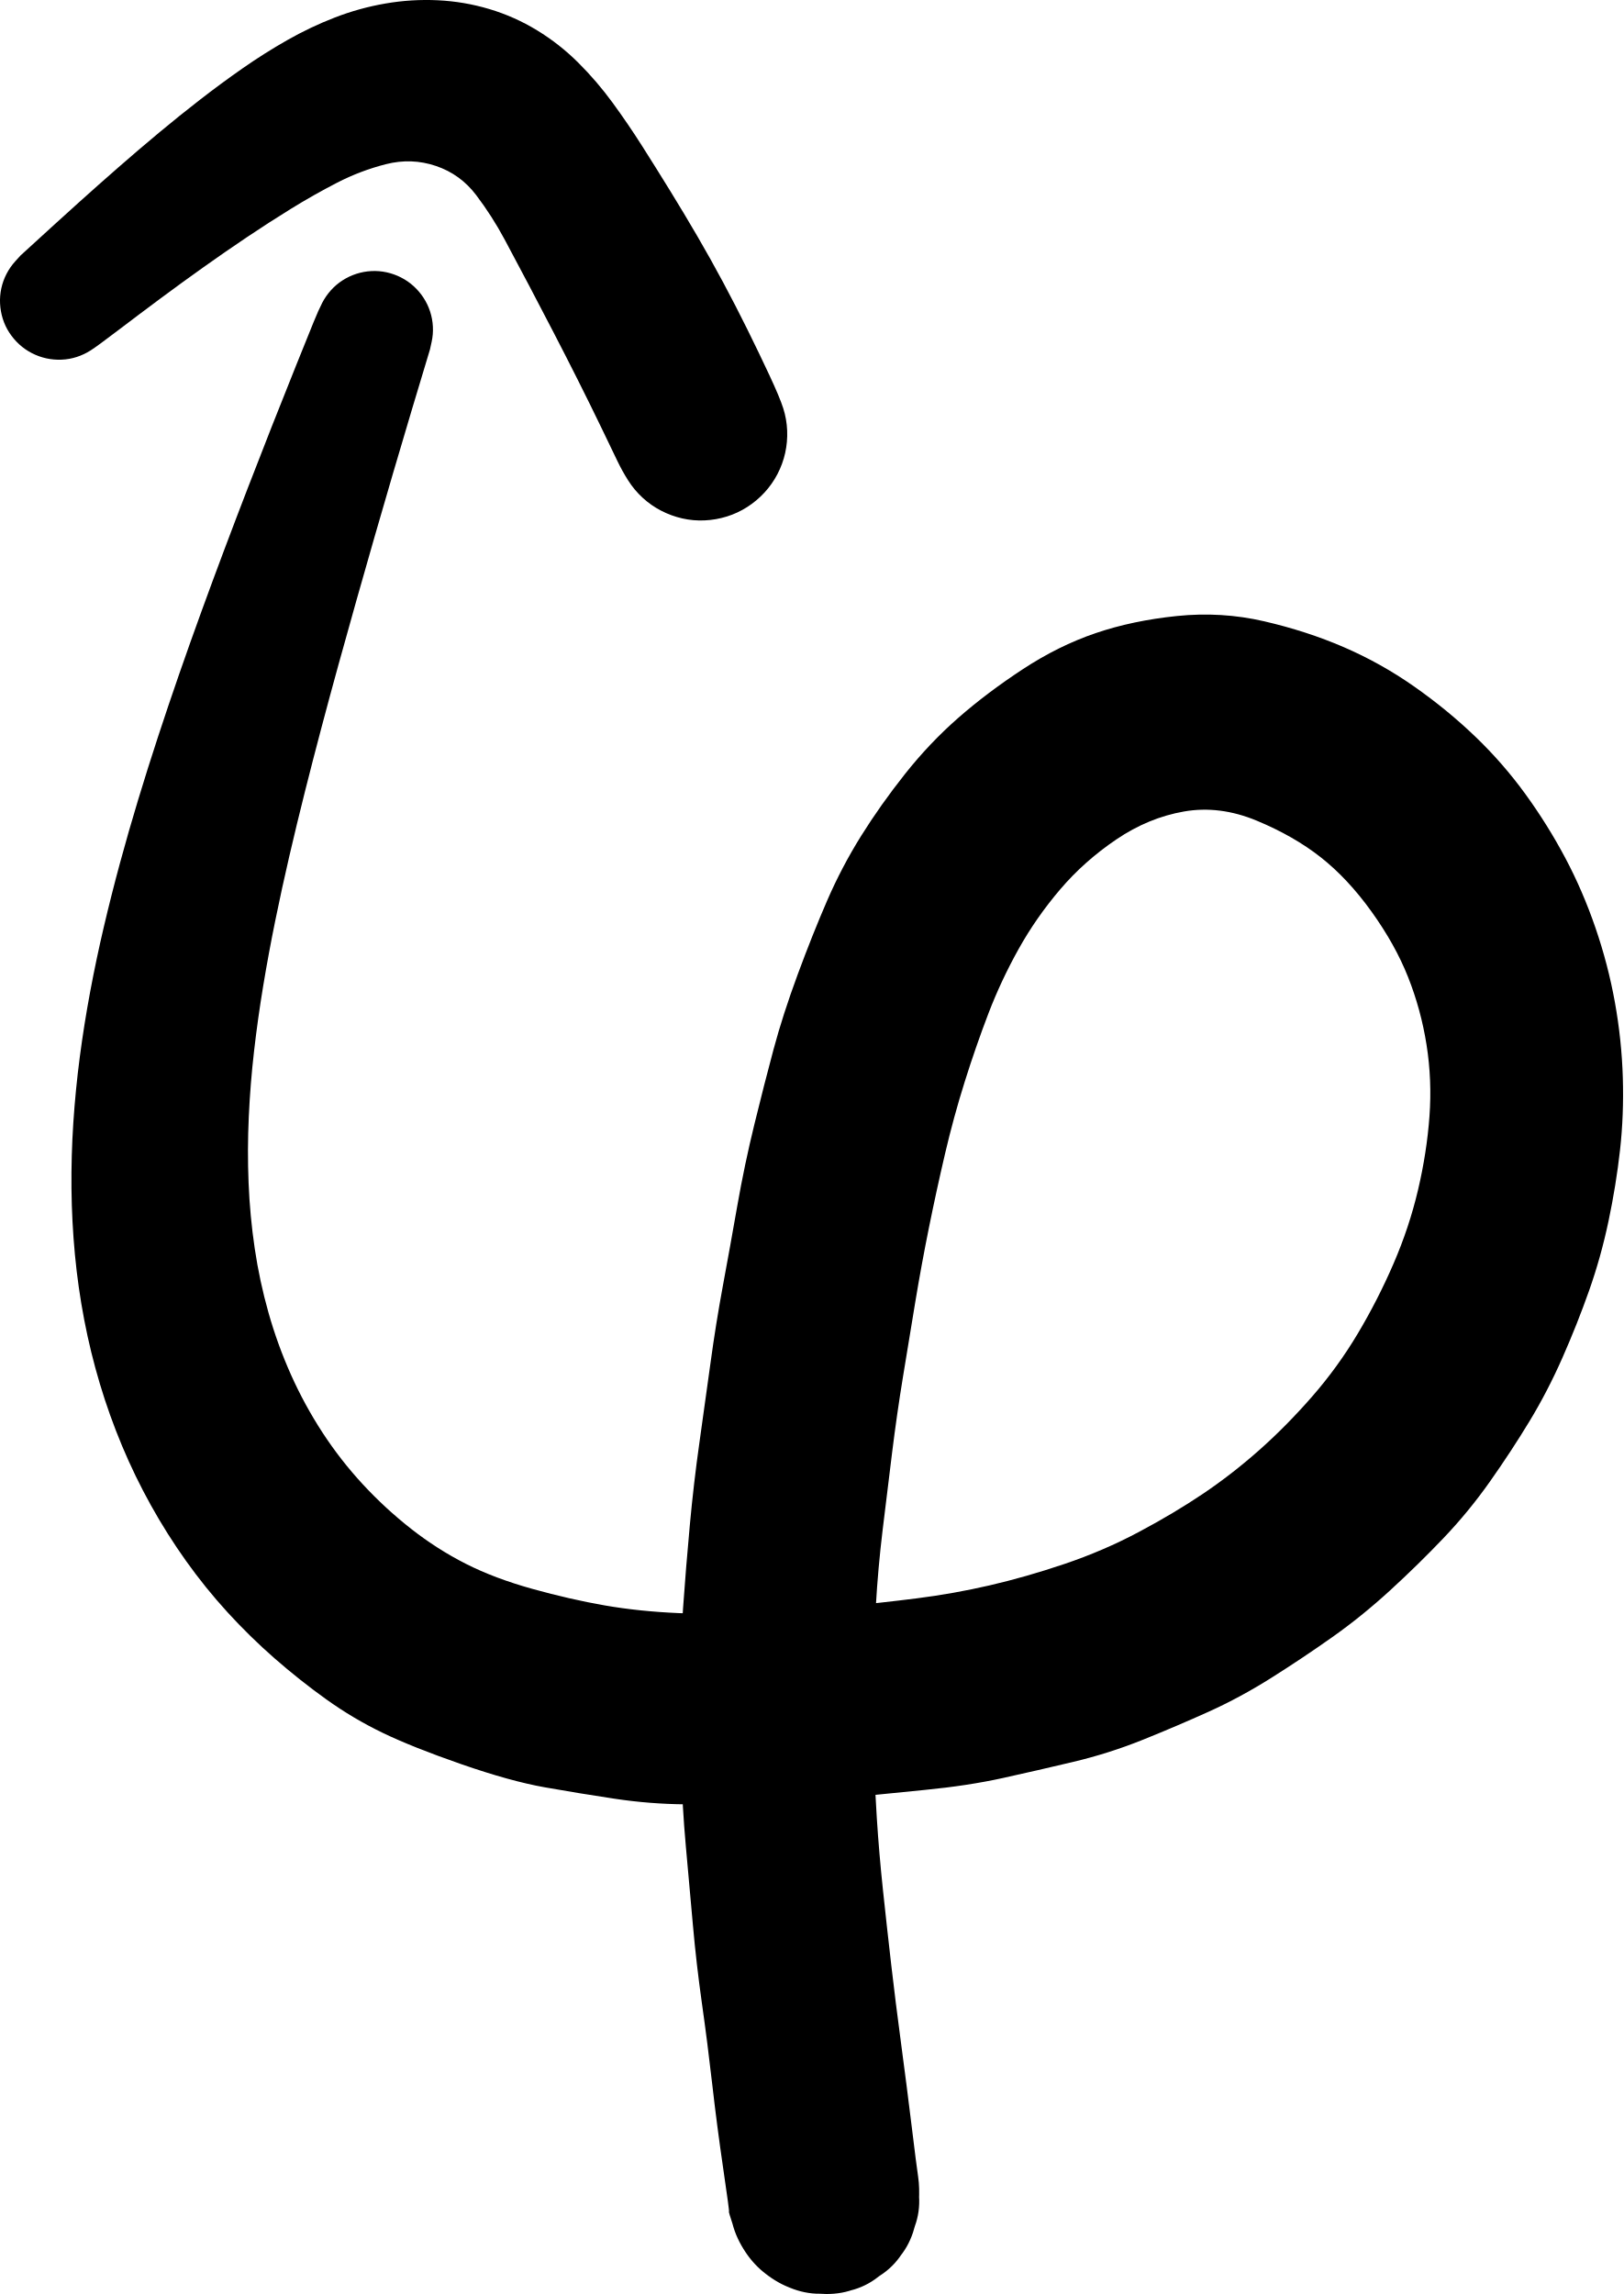
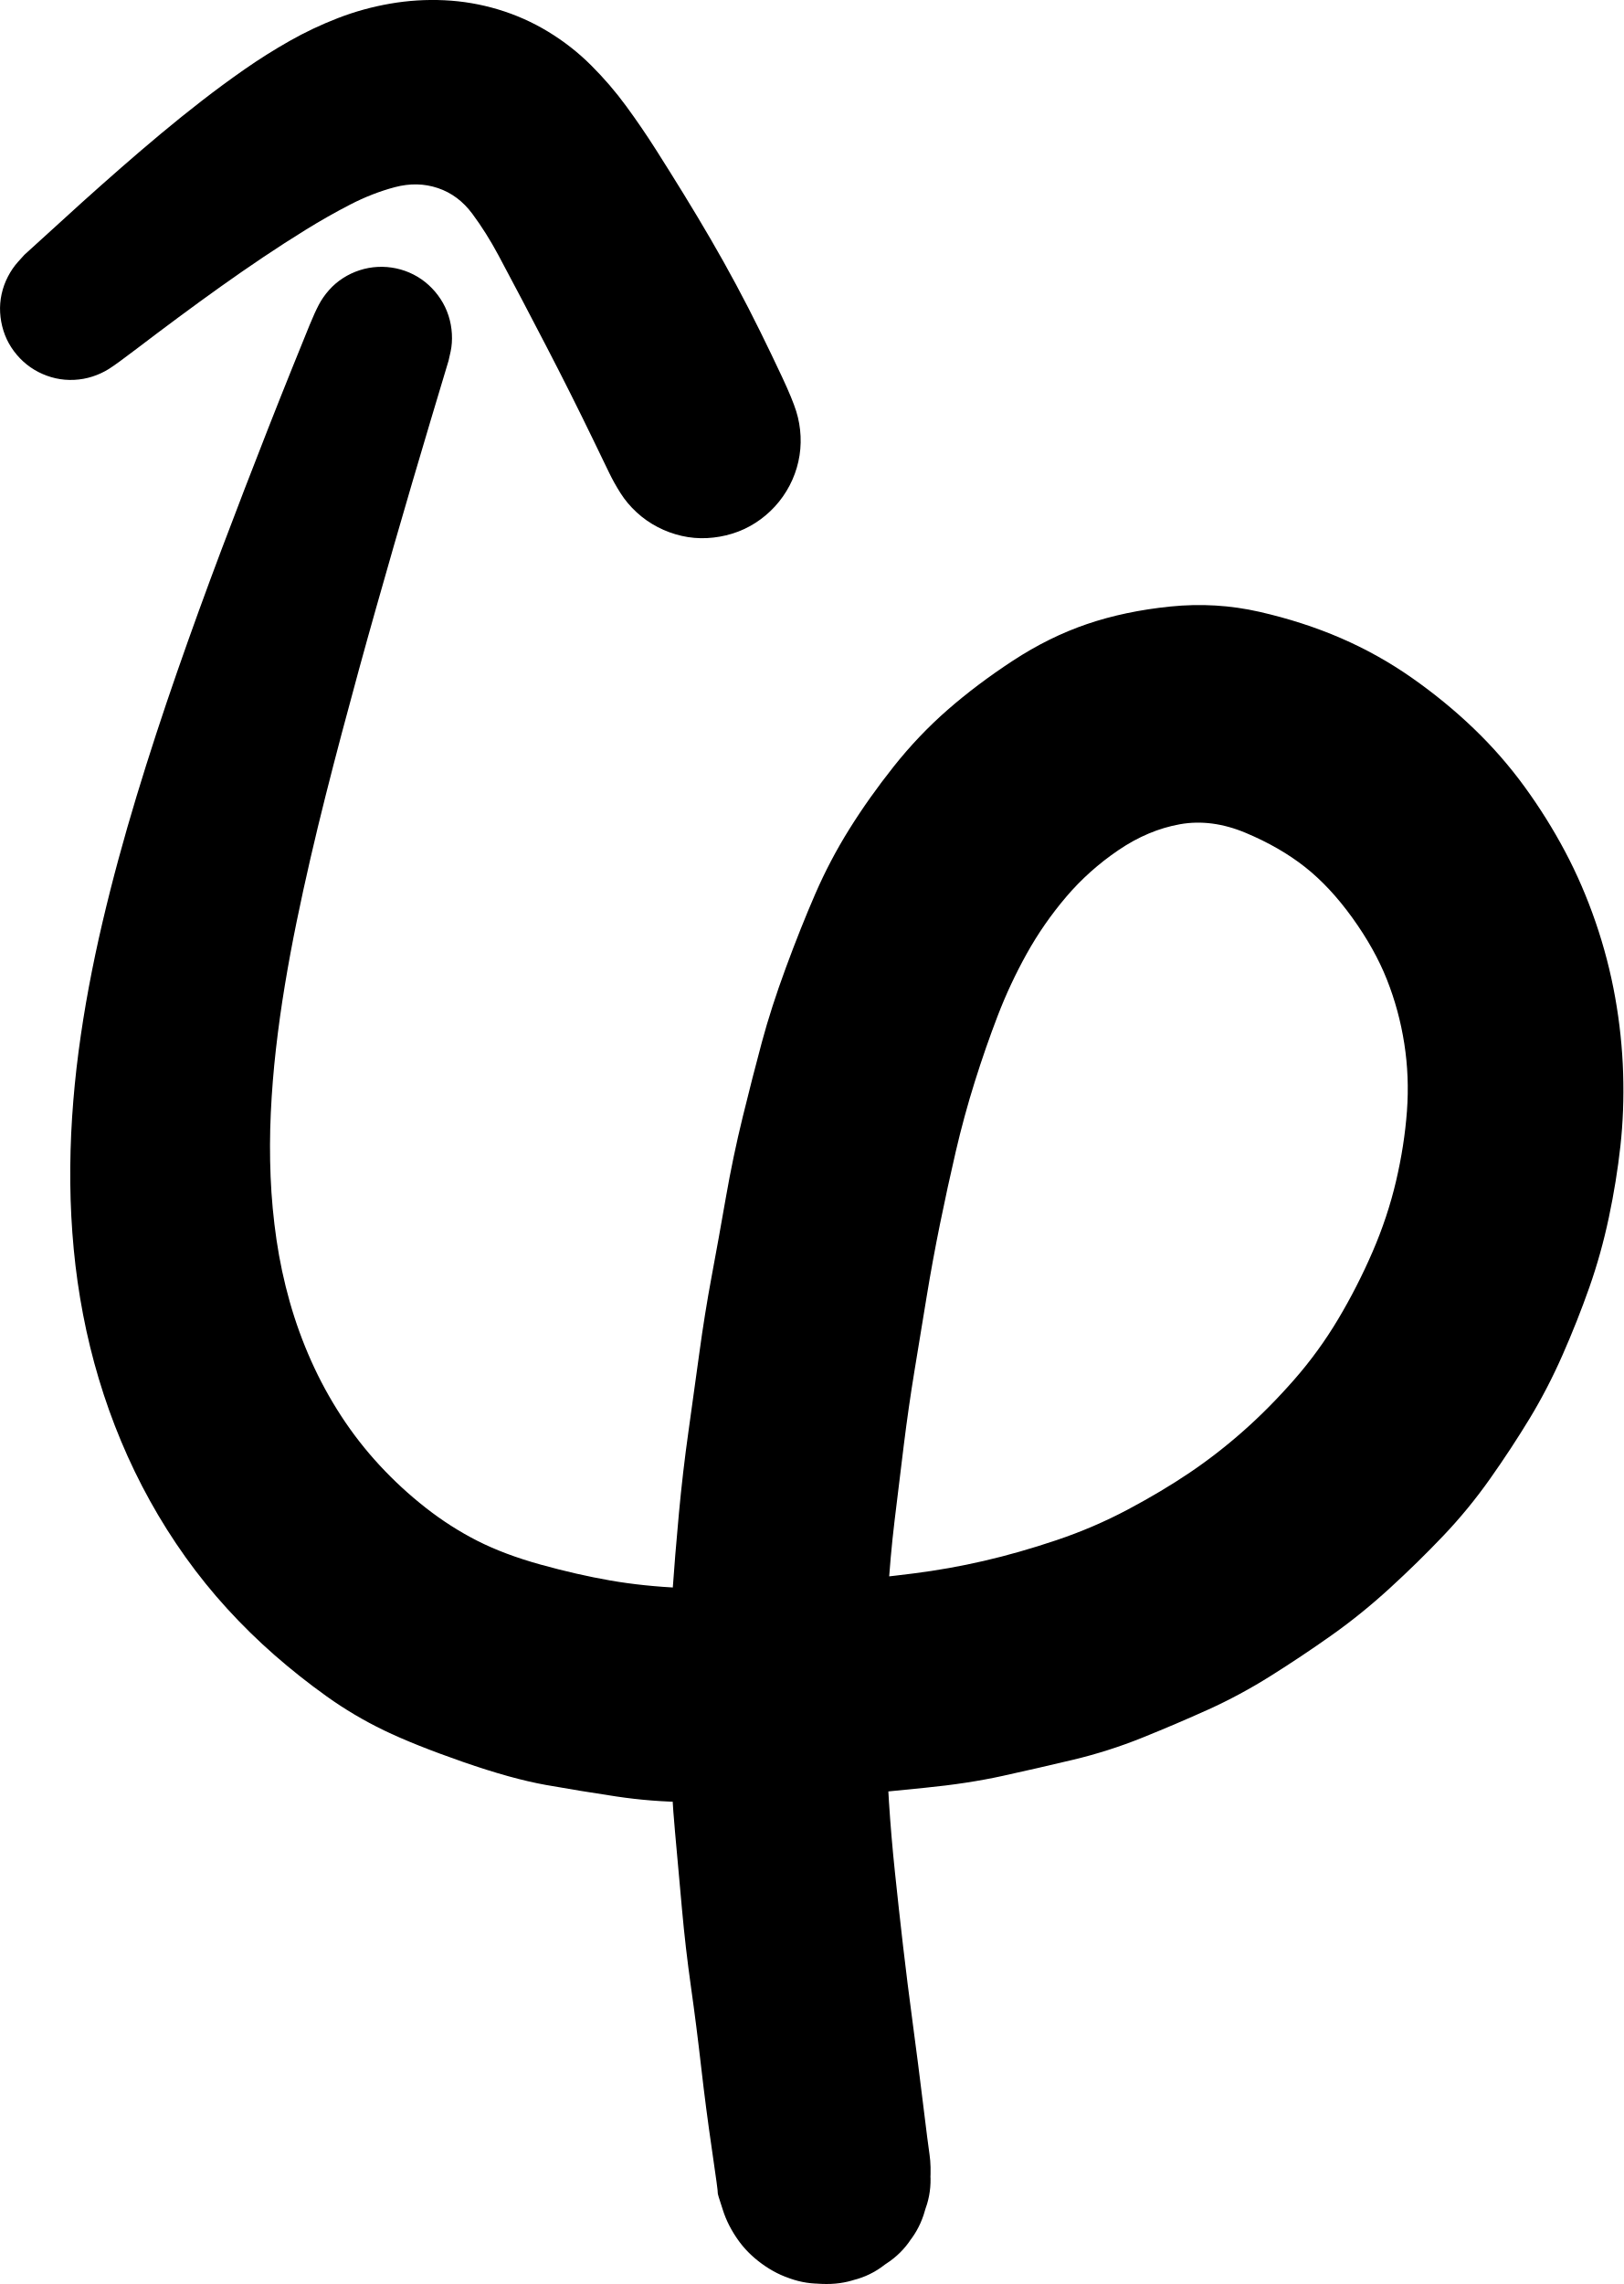
- <svg xmlns="http://www.w3.org/2000/svg" width="245.7" height="347.23" viewBox="0 0 245.7 347.23">
-   <path fill="#000000" d="M3.11,38.67 Q9.01,33.27 11.99,30.59 T17.98,25.28 24.06,20.09 30.29,15.08 36.73,10.34 43.49,6.07 50.69,2.65 58.35,0.53 66.27,0.04 74.07,1.37 81.3,4.59 87.54,9.49 92.73,15.54 97.23,22.14 101.47,28.92 105.58,35.78 109.48,42.76 113.14,49.87 116.48,56.81 118.57,61.81 119.16,65.17 118.86,68.56 117.69,71.76 115.73,74.55 113.12,76.74 110.03,78.18 106.67,78.77 103.28,78.47 100.08,77.3 97.28,75.34 95.09,72.72 93.46,69.78 91.01,64.69 87.47,57.51 83.83,50.38 80.13,43.29 76.38,36.23 72.09,29.54 65.99,25.12 58.43,24.85 51.02,27.66 44.07,31.59 37.35,35.92 30.77,40.47 24.29,45.18 17.89,49.99 13.72,53.04 11.62,54.03 9.33,54.44 7.01,54.24 4.82,53.45 2.91,52.12 1.41,50.35 0.42,48.25 0.01,45.96 0.2,43.64 0.99,41.45 2.32,39.54 ZM65.09,52.89 Q63.75,57.31 62.32,62.1 T59.48,71.69 56.69,81.29 53.95,90.9 51.26,100.53 48.65,110.18 46.15,119.86 43.8,129.58 41.67,139.35 39.85,149.19 38.46,159.09 37.66,169.05 37.63,179.04 38.56,188.97 40.65,198.72 44.05,208.09 48.82,216.84 54.94,224.69 62.26,231.43 70.53,236.71 80.59,240.5 91.53,243 102.79,244.17 115.24,244.08 127.46,243.18 138.8,241.93 149.8,239.97 161.16,236.72 172.39,231.89 182.11,226.1 190.59,219.52 198.59,211.43 205.53,201.87 210.95,191.27 214.66,180.11 216.39,168.97 215.95,158.16 213.15,147.89 207.6,137.96 199.93,129.76 190.24,124.22 179.24,122.83 168.99,127.06 160.49,134.62 154.19,143.66 149.62,153.42 146.03,163.76 143.06,174.63 140.63,185.78 138.54,197.16 136.68,208.47 135.04,219.91 133.61,231.6 132.59,243.01 132.13,253.82 132.19,264.43 132.73,275.17 133.67,286.17 134.92,297.46 136.41,309.36 138,321.78 138.99,329.51 139.1,333.35 138.21,337.91 135.9,341.94 132.43,345.02 128.15,346.83 123.52,347.18 119.02,346.04 115.12,343.52 112.23,339.88 110.66,335.51 110.56,330.87 111.94,326.44 114.67,322.69 118.46,320 122.9,318.66 127.55,318.81 131.89,320.44 135.5,323.37 137.98,327.29 139.07,331.8 138.67,336.43 136.81,340.68 133.69,344.12 129.64,346.38 125.07,347.23 120.47,346.58 116.33,344.49 113.06,341.19 111.02,337.02 110.35,334.77 109.5,328.39 107.83,315.6 106.26,303.27 104.89,291.38 103.82,279.45 103.14,267.5 102.99,255.54 103.4,243.4 104.42,230.89 105.87,218.41 107.55,206.34 109.44,194.56 111.61,182.52 114.2,170.17 117.1,158.83 120.76,147.48 125.22,136.3 130.36,126.52 137,117.15 145.06,108.66 154.82,101.3 165.84,95.84 178.18,93.24 191.36,94.04 203.43,97.96 214.07,103.91 223.31,111.48 230.91,120.19 236.94,129.84 241.51,140.41 244.46,151.71 245.66,163.1 245.24,174.06 243.5,184.81 240.56,195.34 236.52,205.51 231.53,215.13 225.57,224.22 218.53,232.8 210.43,240.73 201.63,247.84 192.43,253.98 182.97,259.09 173.05,263.32 162.49,266.68 151.81,269.13 140,270.93 127.46,272.18 115.29,272.97 103.75,273.11 93.01,272.26 82.44,270.53 69.85,267.04 57.95,262.3 49.39,257.22 41.57,251.02 34.44,244.04 28.17,236.28 22.84,227.84 18.48,218.86 15.12,209.47 12.75,199.78 11.34,189.89 10.82,179.91 11.1,169.92 12.08,159.98 13.65,150.11 15.71,140.33 18.16,130.64 20.92,121.03 23.93,111.49 27.13,102.01 30.48,92.59 33.95,83.21 37.51,73.87 41.14,64.56 44.84,55.27 47.47,48.76 48.77,45.85 50.09,43.94 51.85,42.44 53.94,41.45 56.22,41.03 58.53,41.22 60.71,42 62.61,43.31 64.11,45.07 65.11,47.16 65.53,49.44 65.34,51.75 Z" />
+ <svg xmlns="http://www.w3.org/2000/svg" width="249.68" height="351.2" viewBox="0 0 249.68 351.2">
+   <path fill="#000000" d="M3.75,39.18 Q9.66,33.78 12.65,31.09 T18.66,25.76 24.77,20.54 31.06,15.48 37.6,10.67 44.52,6.31 51.98,2.78 60.01,0.56 68.37,0.04 76.64,1.46 84.32,4.88 90.91,10.04 96.31,16.32 100.9,23.04 105.17,29.87 109.3,36.77 113.23,43.8 116.92,50.97 120.29,57.98 122.46,63.24 123.13,67.08 122.79,70.98 121.44,74.66 119.18,77.88 116.17,80.41 112.61,82.06 108.74,82.74 104.84,82.4 101.16,81.05 97.93,78.79 95.44,75.83 93.68,72.68 91.2,67.55 87.67,60.39 84.04,53.28 80.35,46.21 76.65,39.23 72.65,32.88 67.35,28.92 60.73,28.78 53.85,31.46 47.09,35.29 40.45,39.57 33.92,44.09 27.47,48.78 21.07,53.59 16.73,56.74 14.22,57.9 11.41,58.41 8.57,58.17 5.9,57.2 3.57,55.58 1.74,53.42 0.53,50.85 0.02,48.05 0.25,45.21 1.22,42.53 2.75,40.29 ZM68.99,55.46 Q67.66,59.87 66.23,64.66 T63.39,74.24 60.6,83.83 57.86,93.43 55.18,103.05 52.58,112.69 50.08,122.34 47.74,132.02 45.62,141.74 43.81,151.5 42.44,161.3 41.65,171.13 41.62,180.94 42.53,190.66 44.56,200.16 47.86,209.26 52.48,217.74 58.4,225.33 65.47,231.84 73.41,236.92 83.15,240.58 93.84,243.02 104.87,244.17 117.15,244.08 129.27,243.18 140.5,241.94 151.33,240.01 162.47,236.83 173.47,232.11 182.98,226.44 191.26,220.01 199.06,212.13 205.82,202.82 211.1,192.49 214.71,181.63 216.39,170.85 215.98,160.46 213.31,150.63 207.99,141.12 200.69,133.3 191.6,128.07 181.48,126.74 172.02,130.72 163.96,137.93 157.91,146.65 153.46,156.16 149.92,166.34 146.99,177.1 144.58,188.17 142.5,199.5 140.65,210.77 139.01,222.17 137.59,233.8 136.58,245.13 136.12,255.85 136.18,266.36 136.72,277.02 137.65,287.96 138.89,299.21 140.38,311.1 141.97,323.52 142.97,331.35 143.07,335.51 142.05,340.59 139.42,345.17 135.47,348.68 130.61,350.74 125.34,351.13 120.22,349.83 115.79,346.97 112.5,342.83 110.71,337.86 110.6,332.59 112.17,327.55 115.27,323.28 119.58,320.22 124.63,318.7 129.92,318.87 134.86,320.72 138.97,324.05 141.79,328.51 143.03,333.64 142.58,338.91 140.46,343.75 136.91,347.66 132.3,350.23 127.1,351.2 121.87,350.46 117.16,348.08 113.44,344.32 111.15,339.73 110.39,337.18 109.51,330.64 107.84,317.84 106.27,305.5 104.89,293.57 103.81,281.58 103.13,269.56 102.98,257.51 103.39,245.27 104.42,232.68 105.88,220.15 107.56,208.04 109.46,196.22 111.64,184.13 114.24,171.71 117.17,160.27 120.87,148.79 125.39,137.45 130.64,127.47 137.44,117.88 145.72,109.17 155.77,101.6 167.18,95.96 180.02,93.26 193.72,94.08 206.22,98.12 217.18,104.25 226.68,112.04 234.5,121 240.7,130.91 245.39,141.75 248.41,153.34 249.64,165.02 249.22,176.24 247.44,187.22 244.44,197.96 240.33,208.33 235.25,218.13 229.17,227.39 221.99,236.14 213.75,244.21 204.81,251.44 195.46,257.68 185.83,262.87 175.73,267.18 165,270.6 154.17,273.08 142.24,274.9 129.61,276.16 117.35,276.95 105.67,277.09 94.76,276.23 84,274.47 71.2,270.92 59.06,266.07 50.25,260.85 42.24,254.51 34.95,247.37 28.53,239.43 23.08,230.8 18.63,221.62 15.2,212.03 12.78,202.15 11.34,192.08 10.81,181.93 11.09,171.79 12.08,161.72 13.67,151.74 15.75,141.87 18.22,132.11 21,122.44 24.02,112.86 27.23,103.35 30.59,93.9 34.07,84.5 37.64,75.14 41.27,65.81 44.97,56.51 47.62,49.97 49.03,46.87 50.61,44.6 52.76,42.76 55.32,41.55 58.11,41.04 60.94,41.27 63.61,42.22 65.93,43.83 67.76,45.98 68.98,48.53 69.5,51.33 69.31,54.04 Z" />
</svg>
